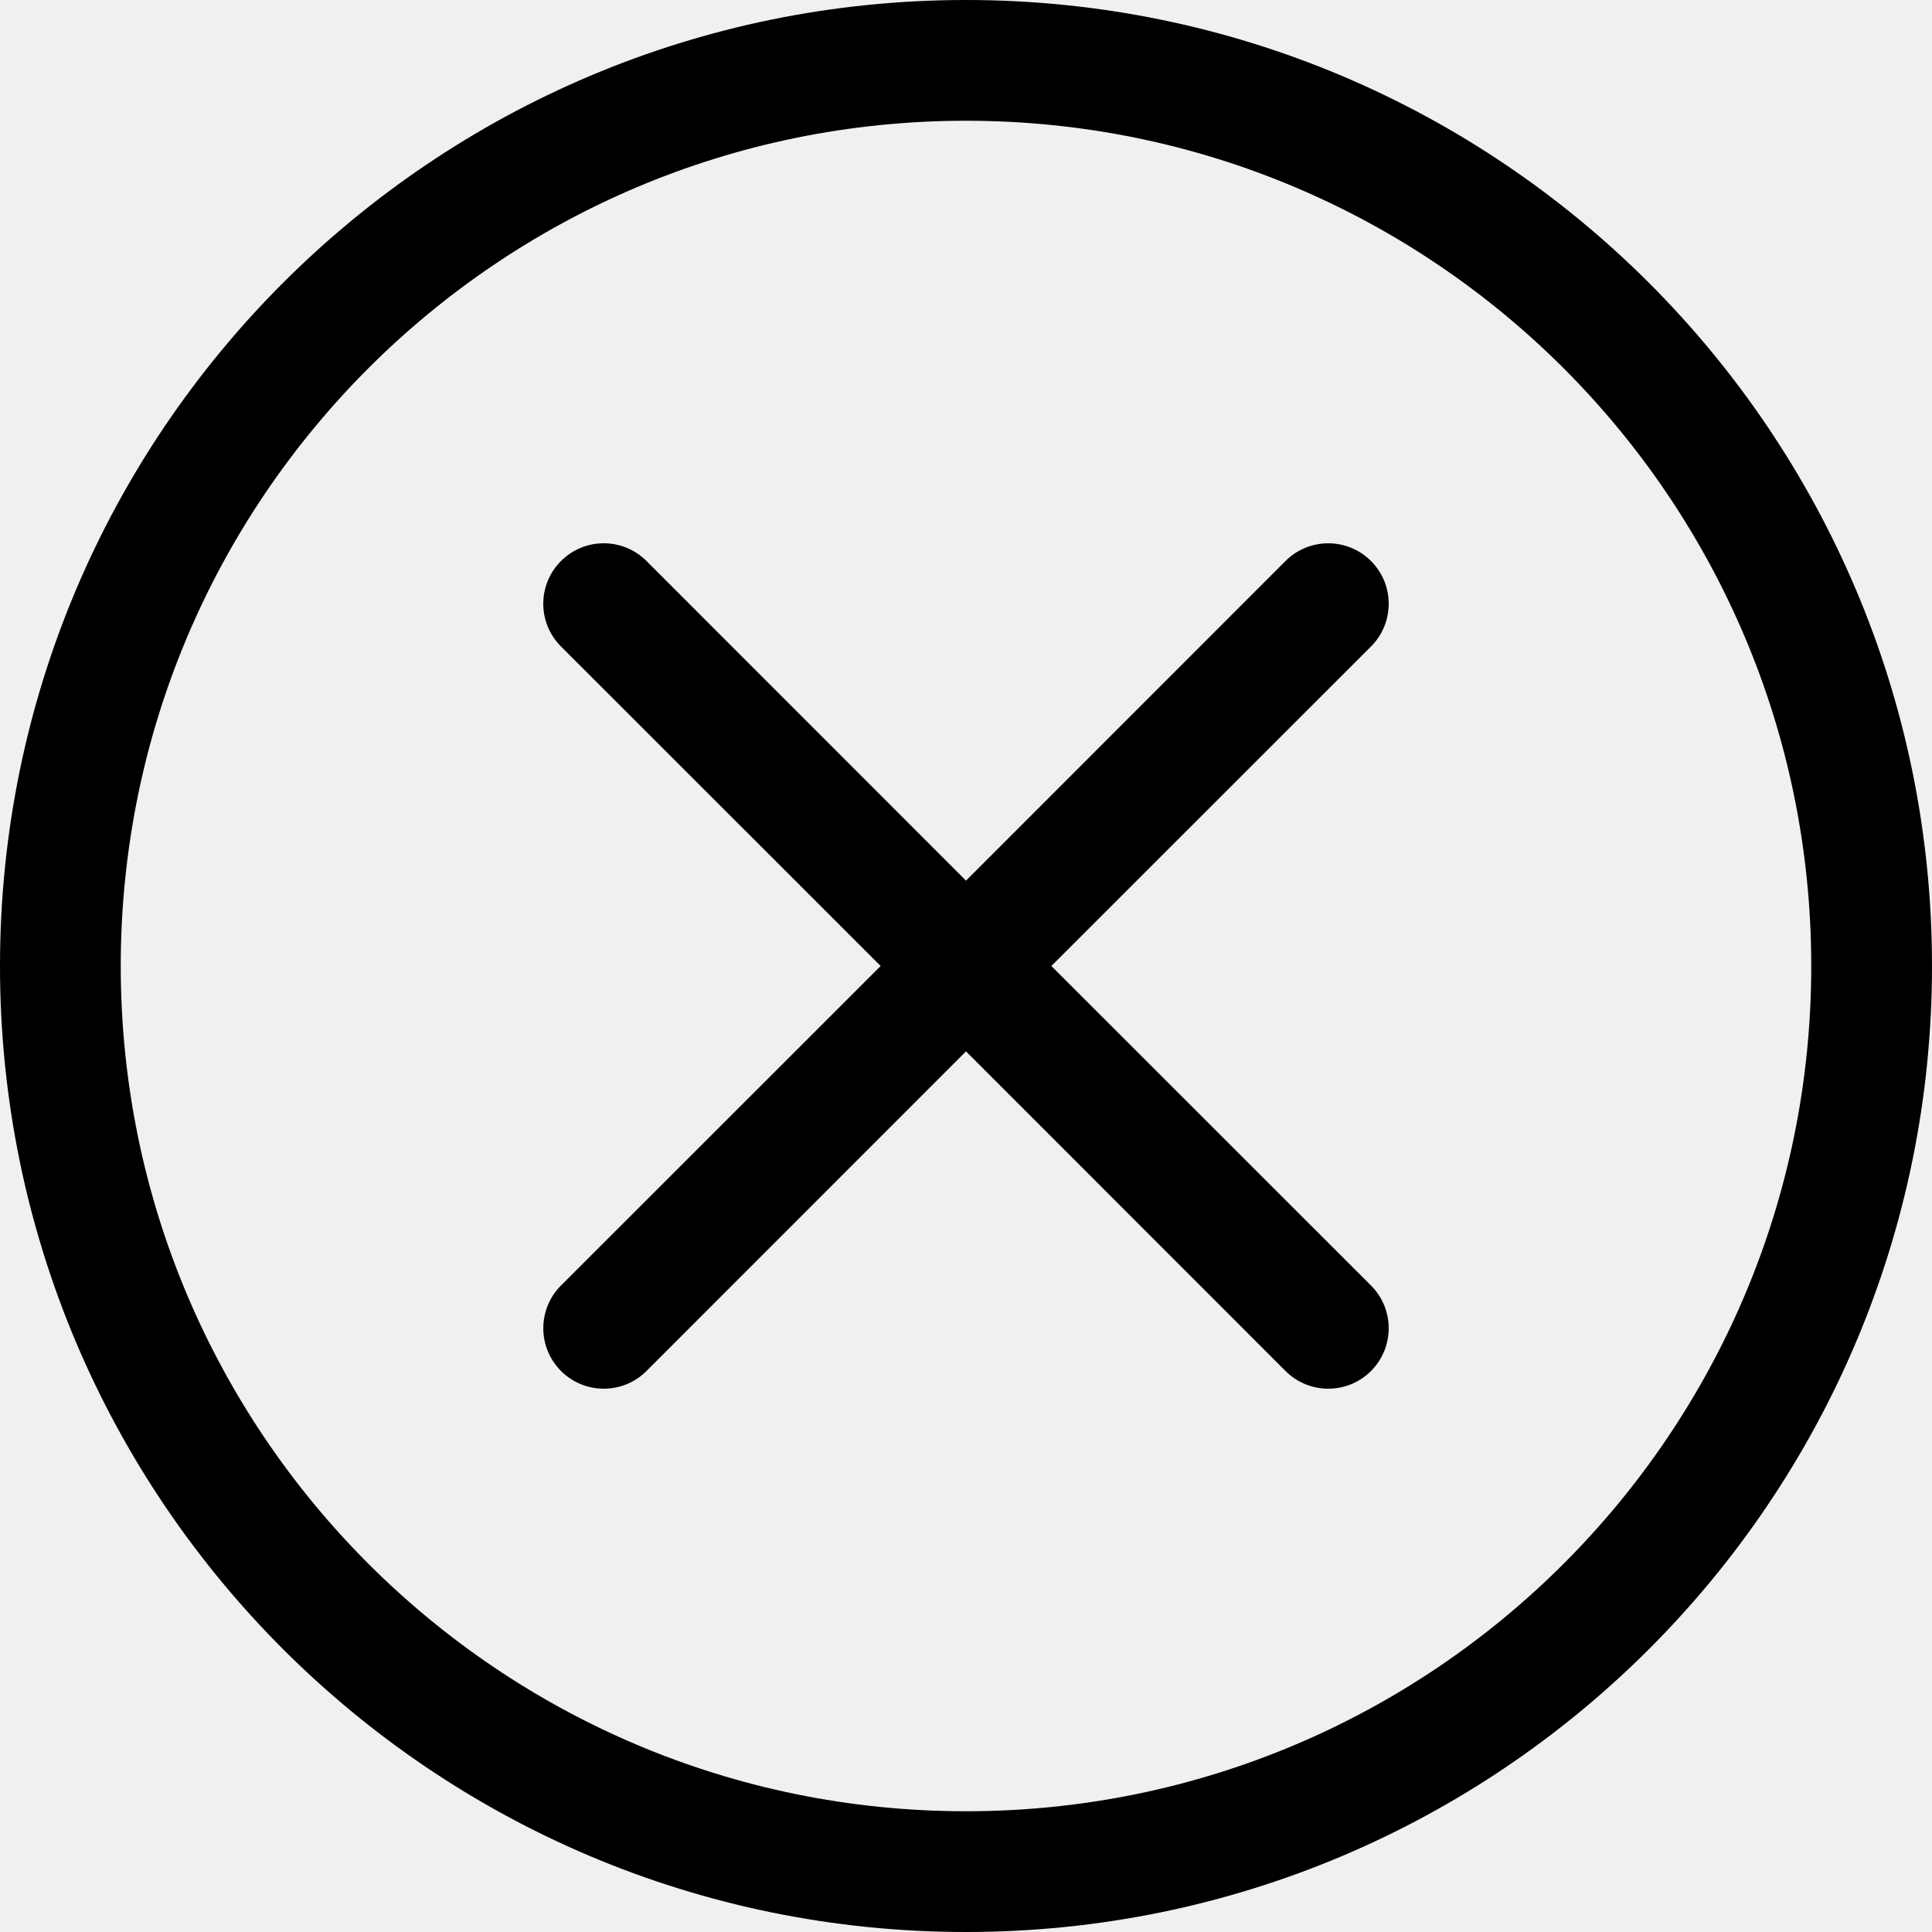
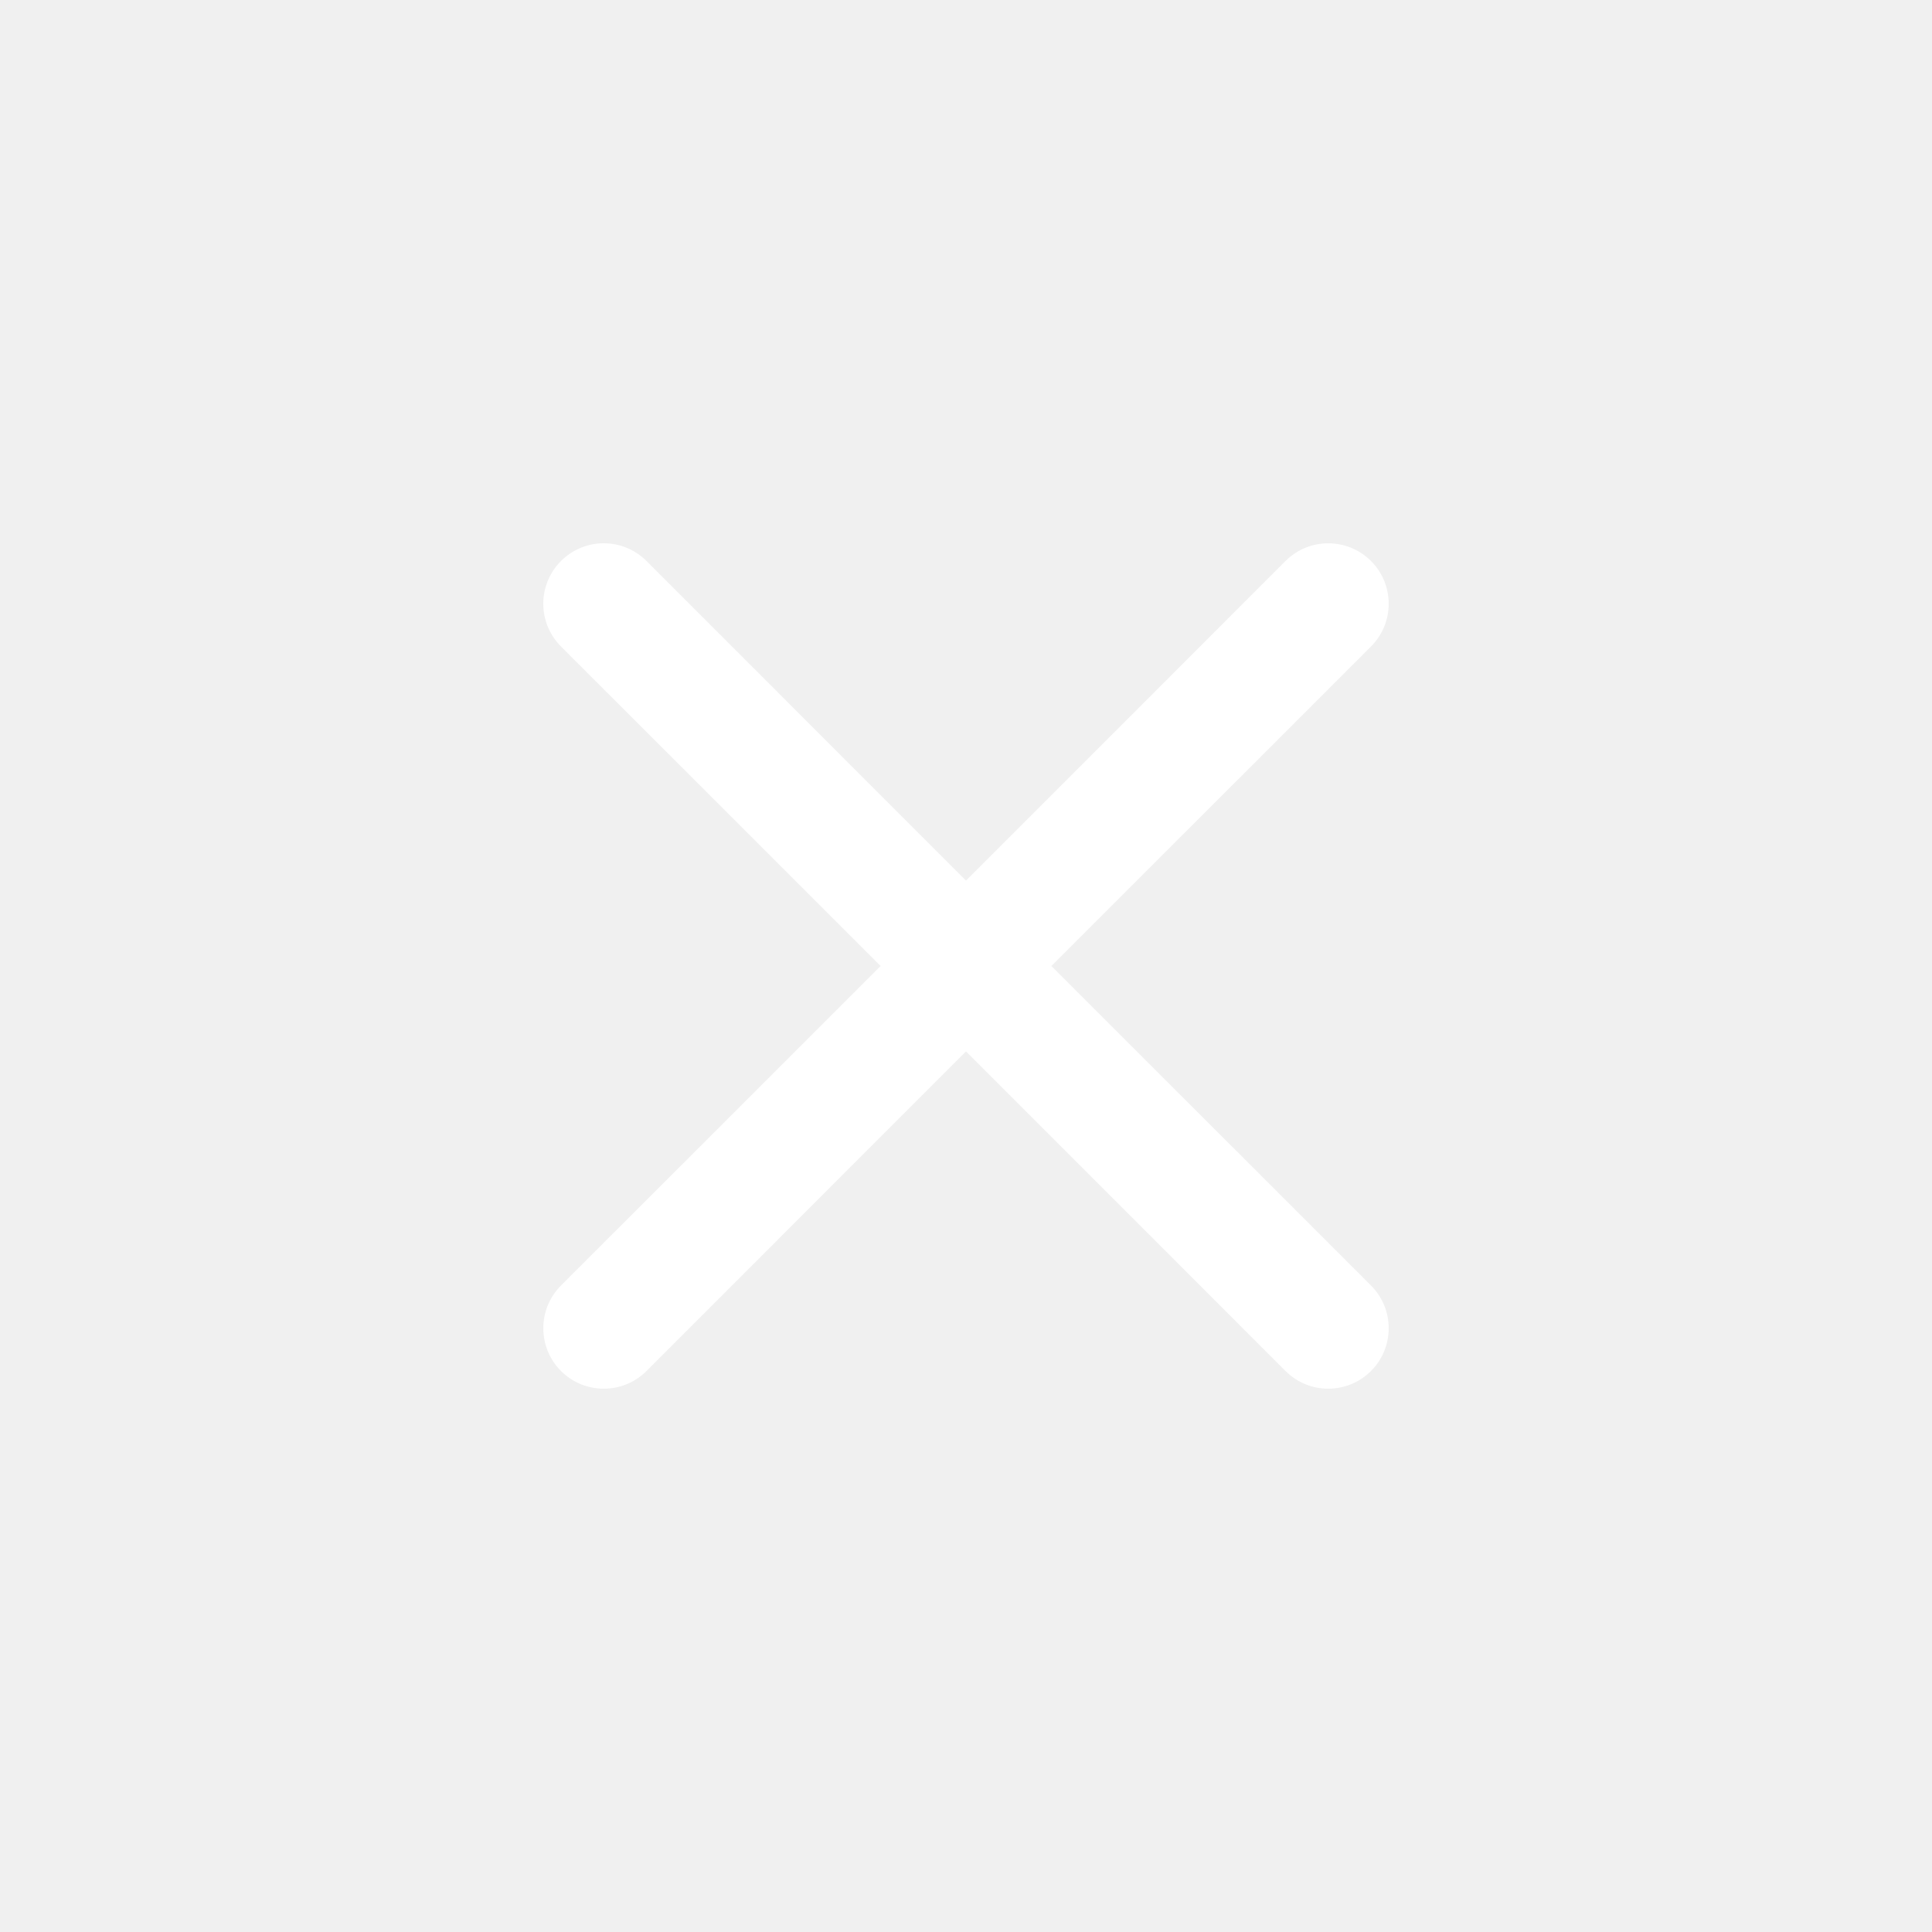
- <svg xmlns="http://www.w3.org/2000/svg" width="16" height="16" fill="currentColor" class="bi bi-x-circle" viewBox="0 0 16 16">
-   <path d="M8 15A7 7 0 1 1 8 1a7 7 0 0 1 0 14zm0 1A8 8 0 1 0 8 0a8 8 0 0 0 0 16z" />
+ <svg xmlns="http://www.w3.org/2000/svg" width="32" height="32" fill="white" class="bi bi-x" viewBox="0 0 16 16">
  <path d="M4.646 4.646a.5.5 0 0 1 .708 0L8 7.293l2.646-2.647a.5.5 0 0 1 .708.708L8.707 8l2.647 2.646a.5.5 0 0 1-.708.708L8 8.707l-2.646 2.647a.5.5 0 0 1-.708-.708L7.293 8 4.646 5.354a.5.5 0 0 1 0-.708z" />
</svg>
